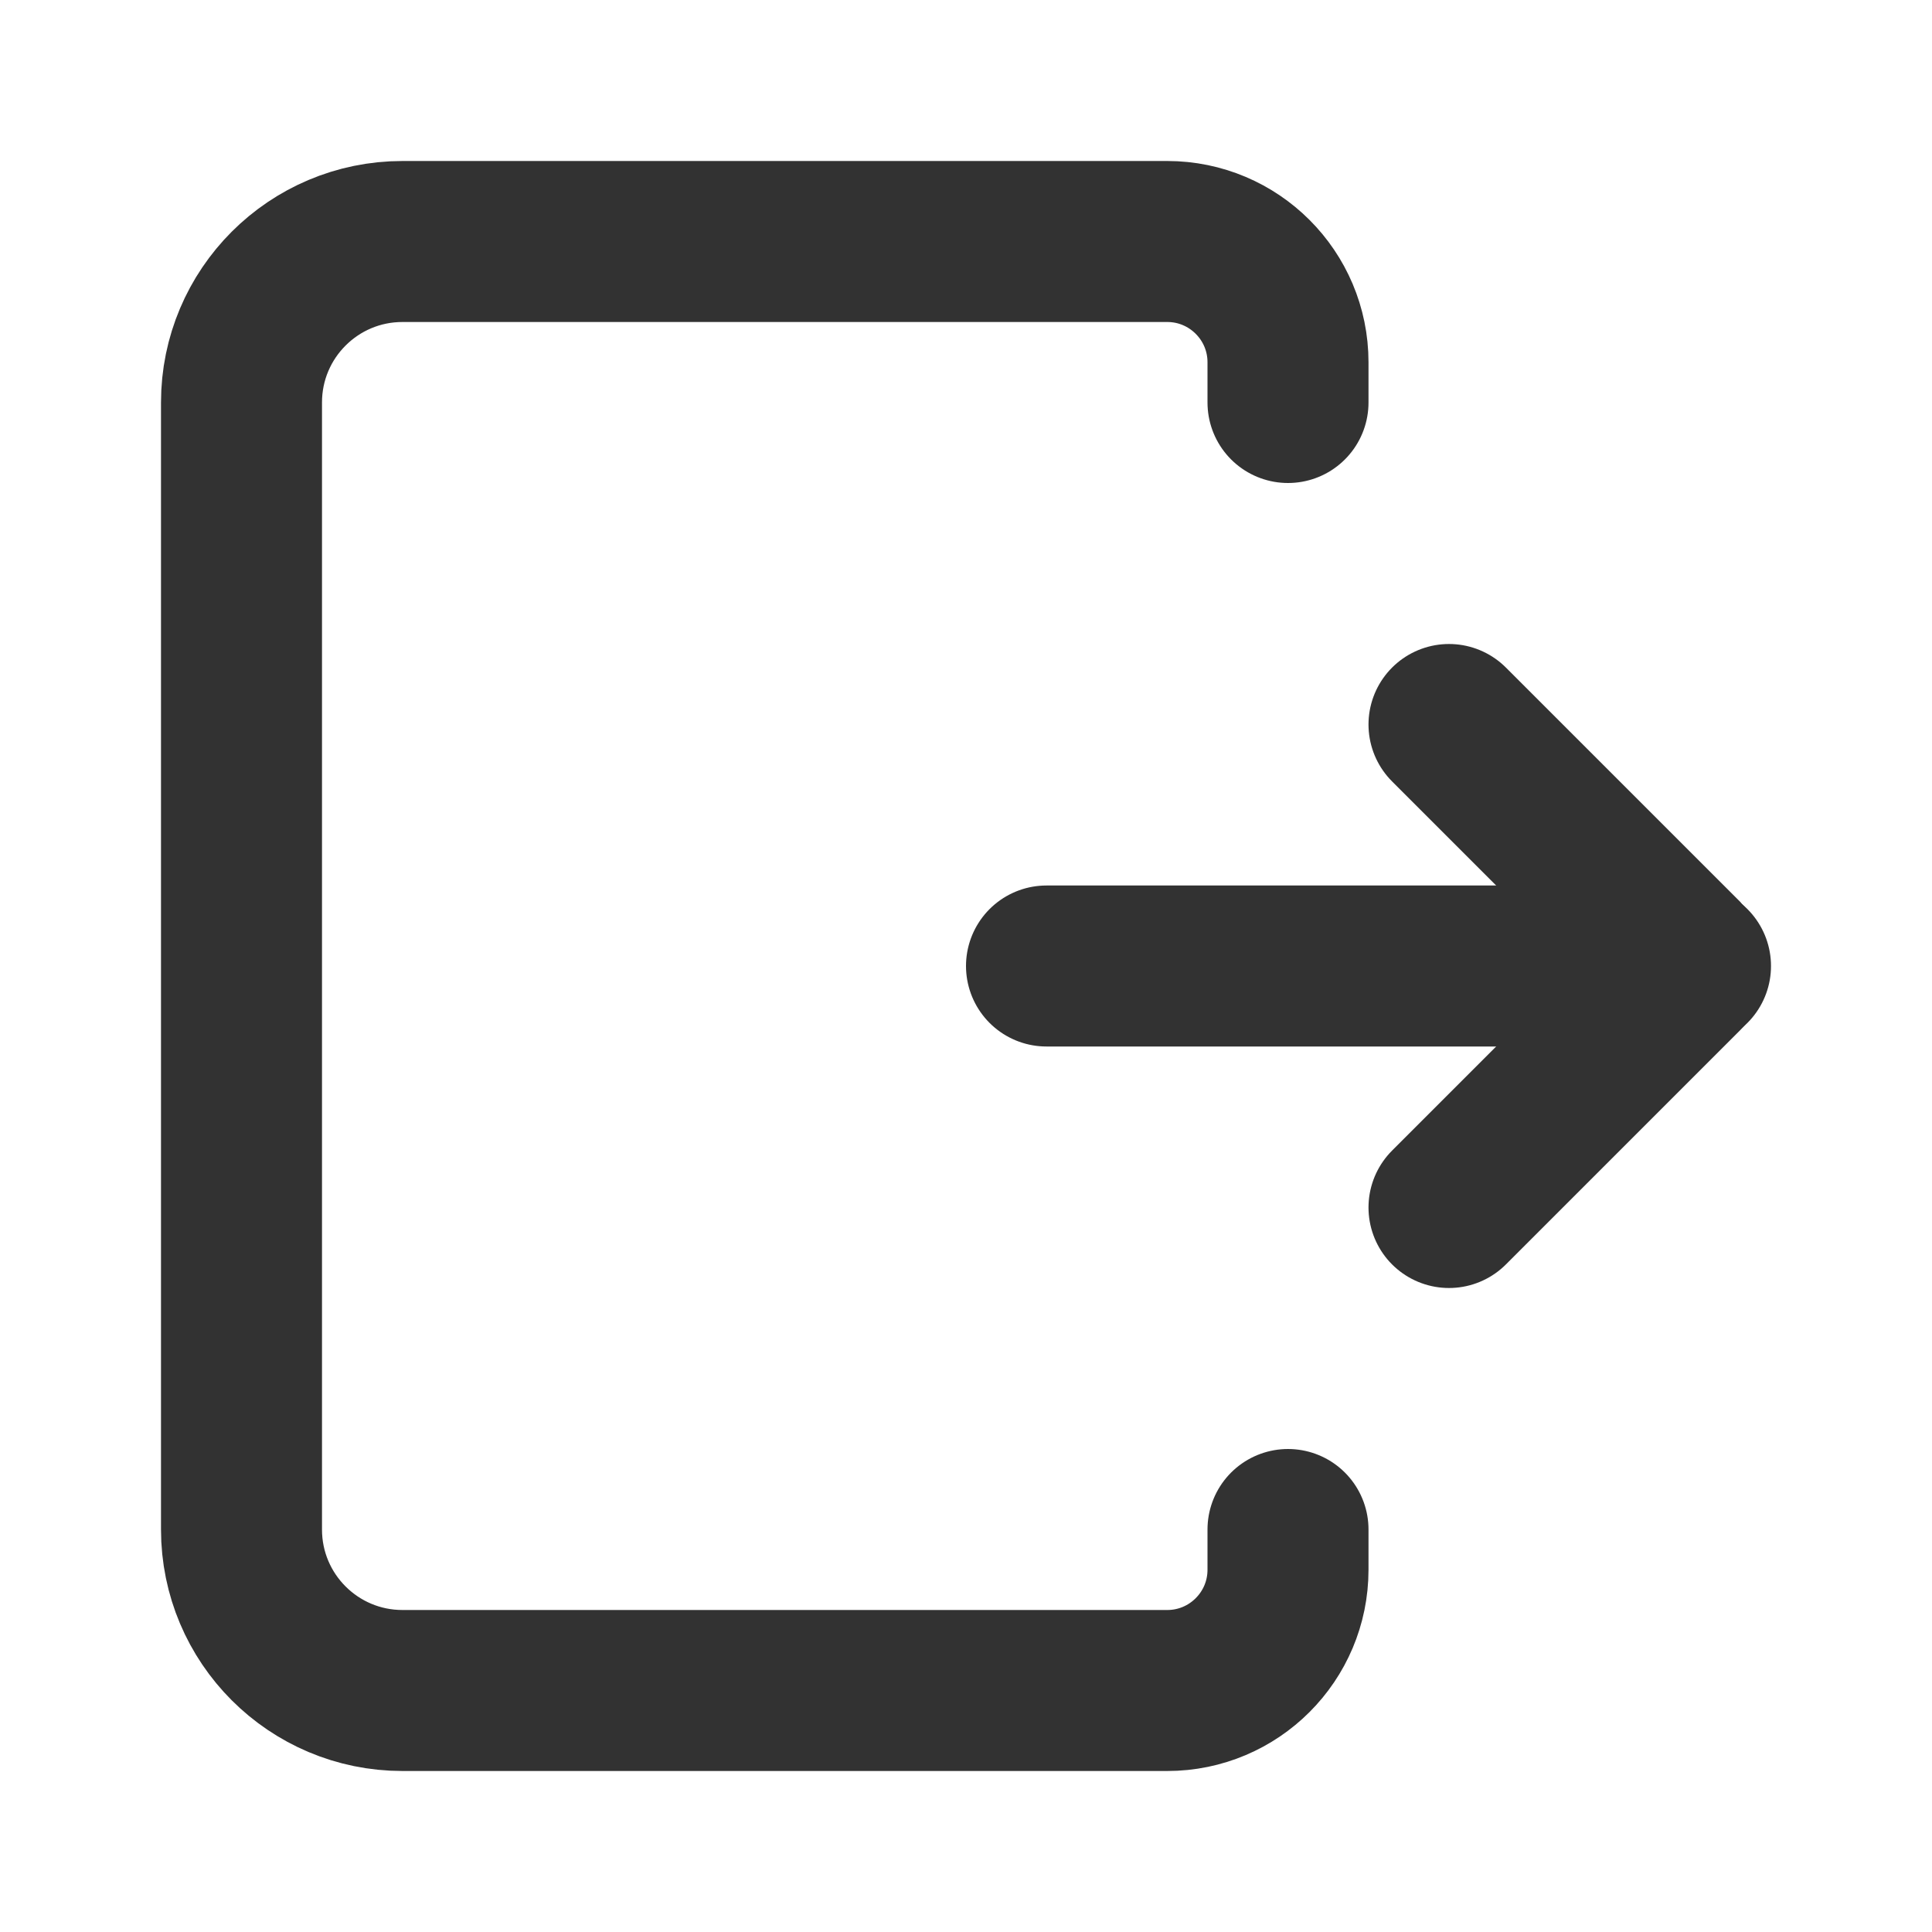
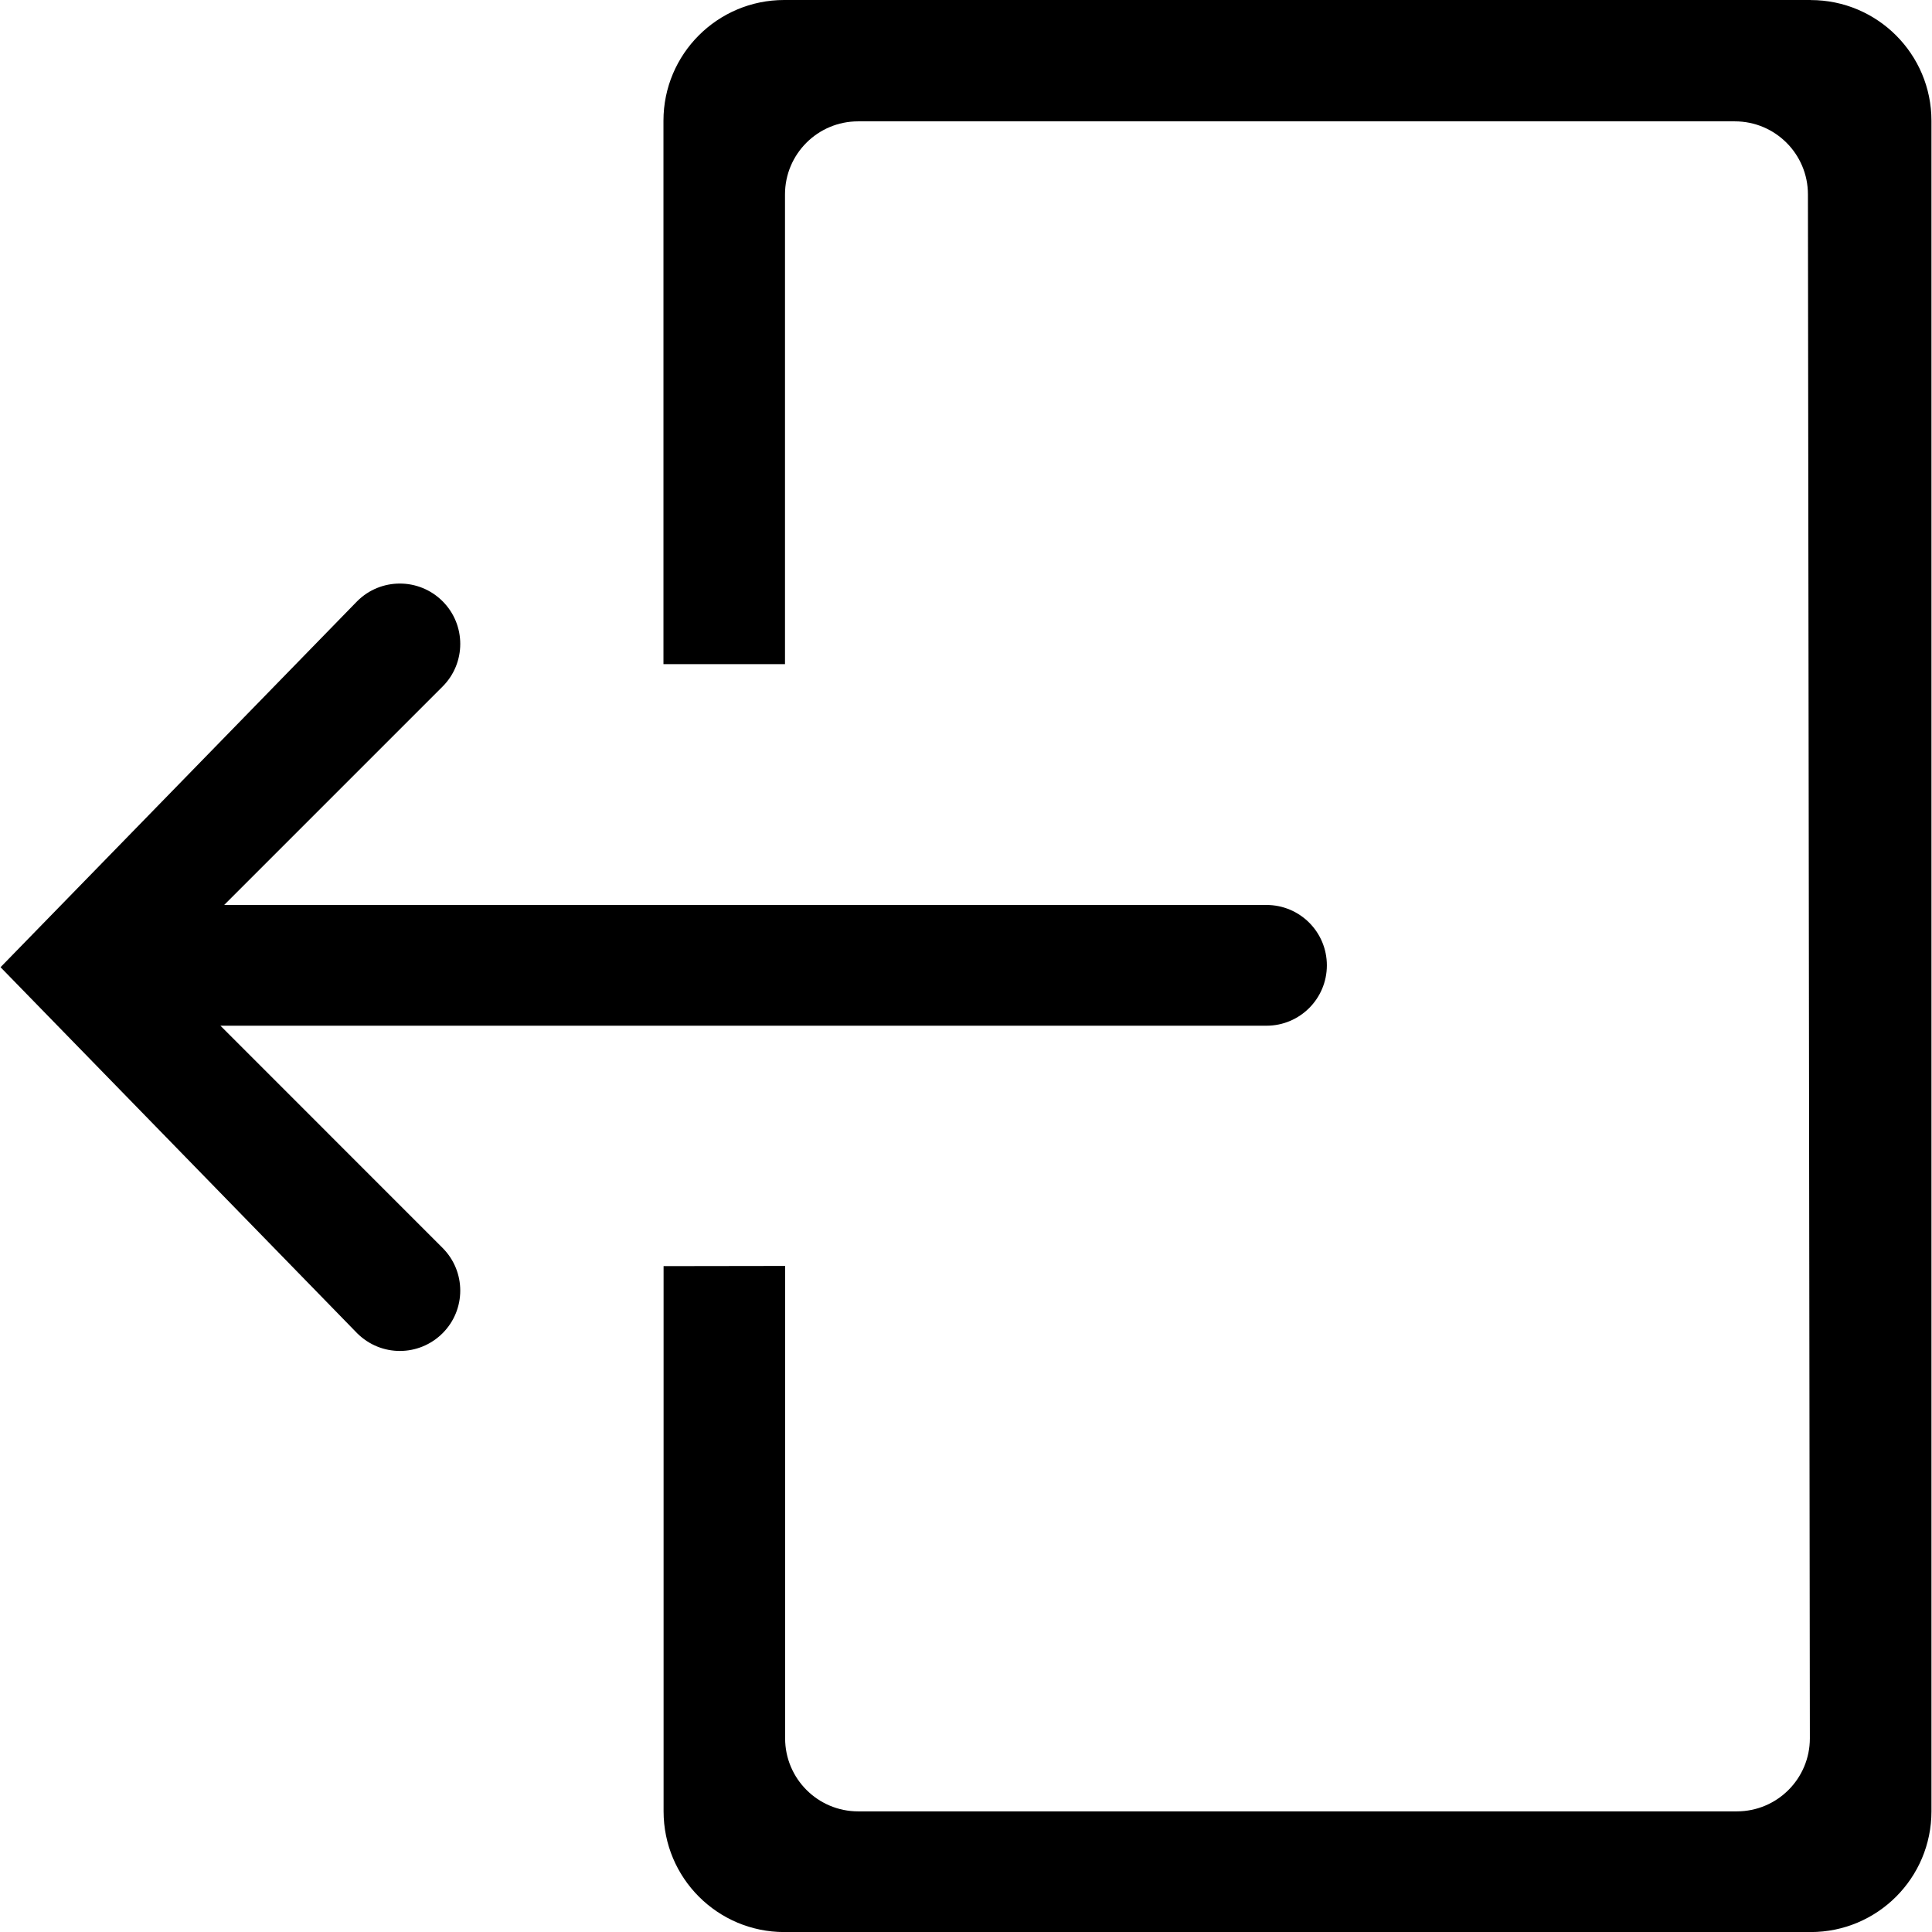
- <svg xmlns="http://www.w3.org/2000/svg" width="800px" height="800px" viewBox="0 0 24 24" fill="none">
-   <path d="M21 12L13 12" stroke="#323232" stroke-width="2" stroke-linecap="round" stroke-linejoin="round" />
-   <path d="M18 15L20.913 12.087V12.087C20.961 12.039 20.961 11.961 20.913 11.913V11.913L18 9" stroke="#323232" stroke-width="2" stroke-linecap="round" stroke-linejoin="round" />
-   <path d="M16 5V4.5V4.5C16 3.672 15.328 3 14.5 3H5C3.895 3 3 3.895 3 5V19C3 20.105 3.895 21 5 21H14.5C15.328 21 16 20.328 16 19.5V19.5V19" stroke="#323232" stroke-width="2" stroke-linecap="round" stroke-linejoin="round" />
+ <svg xmlns="http://www.w3.org/2000/svg" fill="#000000" width="800px" height="800px" viewBox="0 0 32 32" version="1.1">
+   <path d="M3.651 16.989h17.326c0.553 0 1-0.448 1-1s-0.447-1-1-1h-17.264l3.617-3.617c0.391-0.39 0.391-1.024 0-1.414s-1.024-0.39-1.414 0l-5.907 6.062 5.907 6.063c0.196 0.195 0.451 0.293 0.707 0.293s0.511-0.098 0.707-0.293c0.391-0.39 0.391-1.023 0-1.414zM29.989 0h-17c-1.105 0-2 0.895-2 2v9h2.013v-7.78c0-0.668 0.542-1.21 1.21-1.21h14.523c0.669 0 1.21 0.542 1.21 1.21l0.032 25.572c0 0.668-0.541 1.21-1.21 1.21h-14.553c-0.668 0-1.21-0.542-1.21-1.21v-7.824l-2.013 0.003v9.030c0 1.105 0.895 2 2 2h16.999c1.105 0 2.001-0.895 2.001-2v-28c-0-1.105-0.896-2-2-2z" />
</svg>
